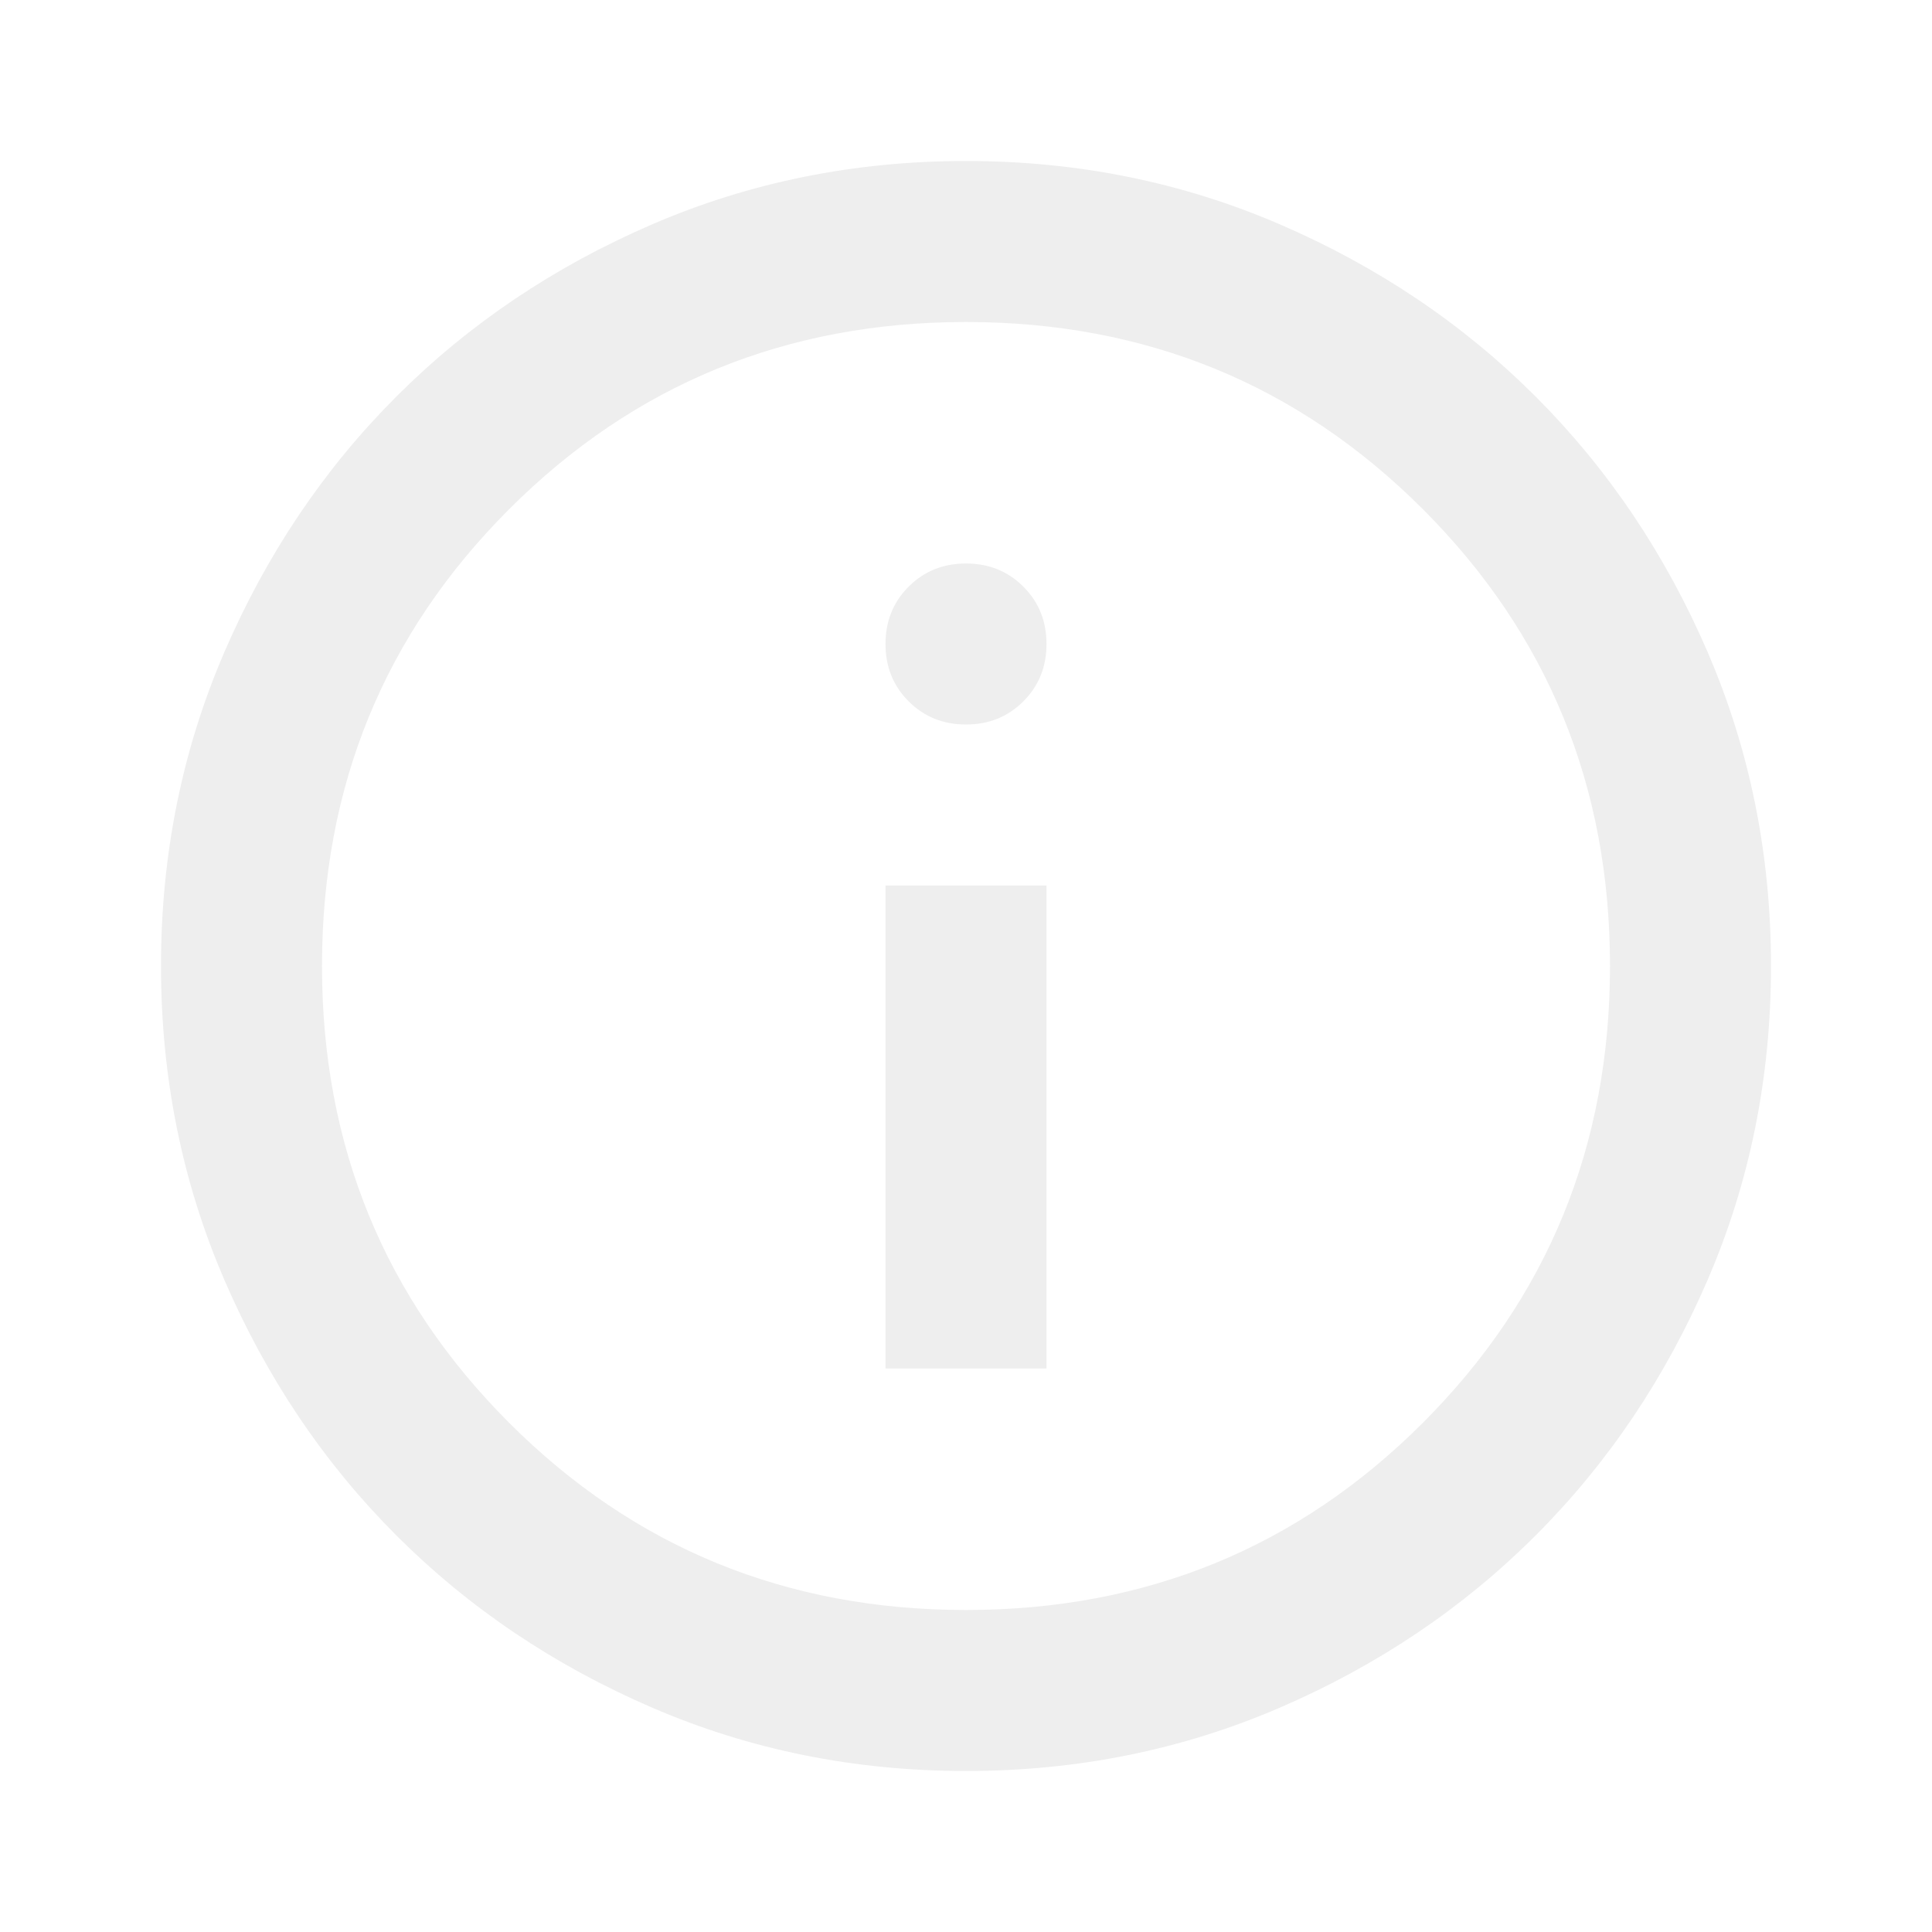
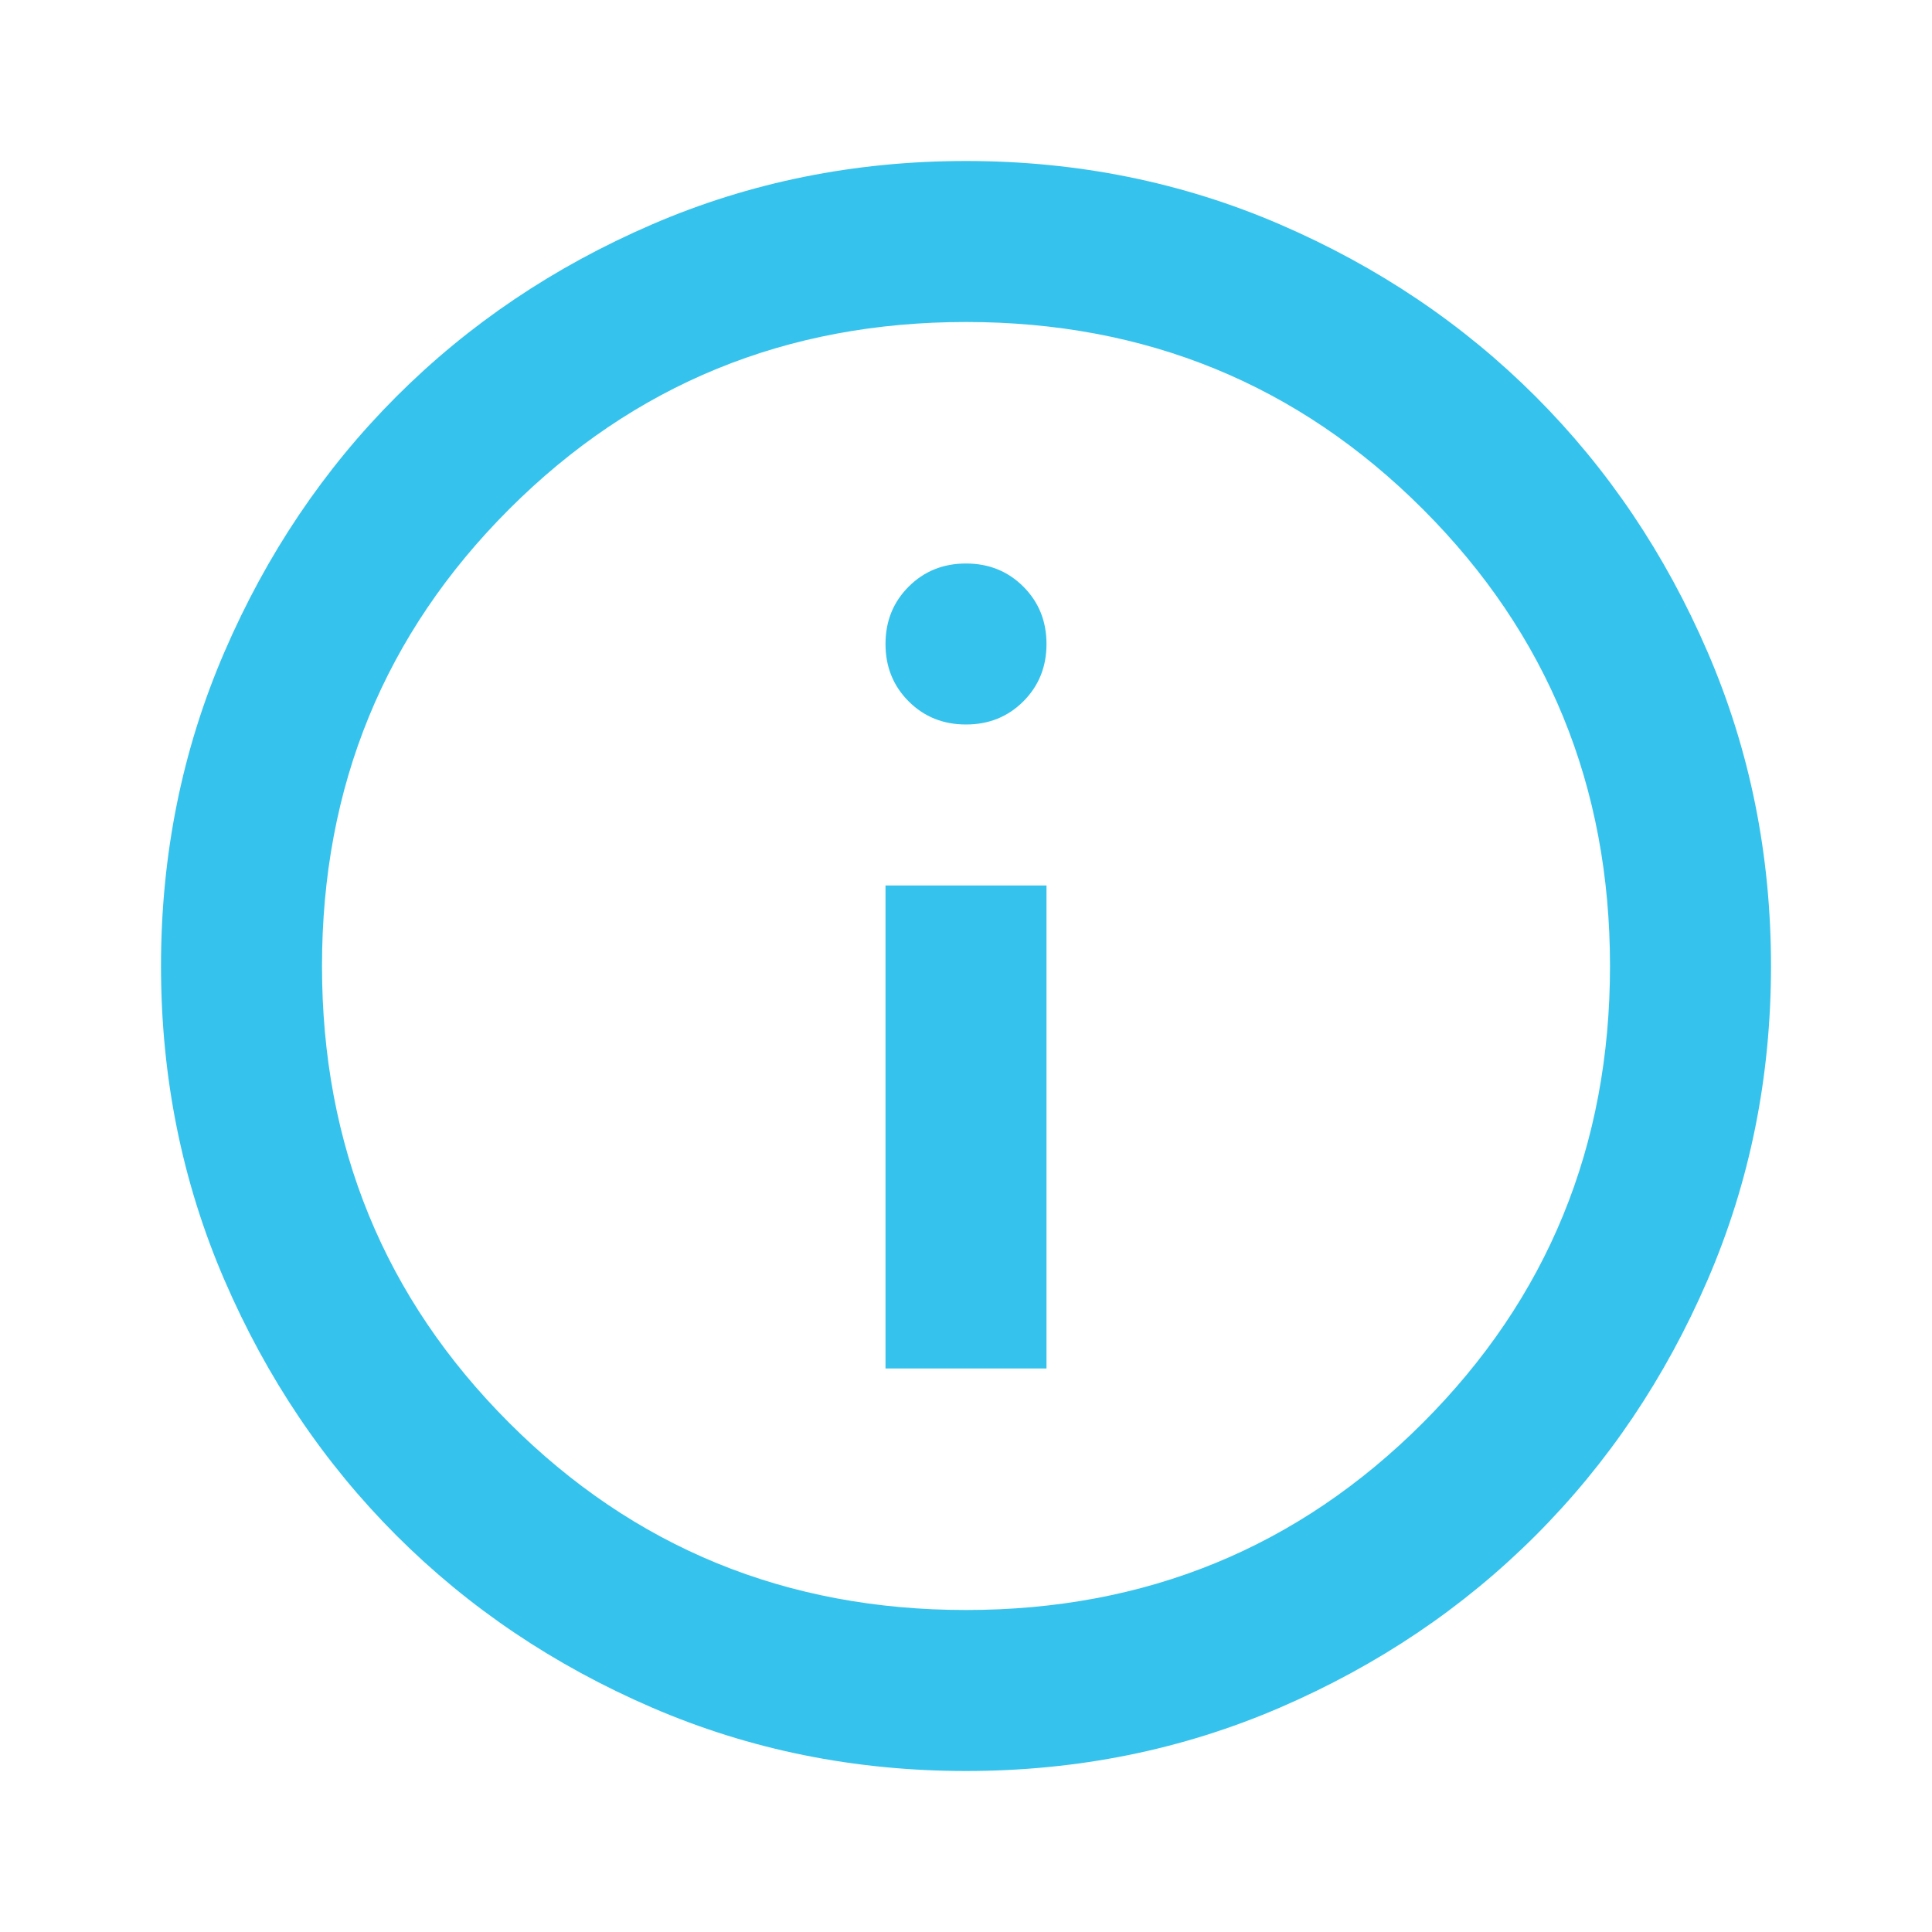
- <svg xmlns="http://www.w3.org/2000/svg" height="24px" viewBox="0 -960 960 960" width="24px" fill="#EEE">
+ <svg xmlns="http://www.w3.org/2000/svg" height="24px" viewBox="0 -960 960 960" width="24px" fill="#35c3ed">
  <path d="M440-280h80v-240h-80v240Zm68.5-331.5Q520-623 520-640t-11.5-28.5Q497-680 480-680t-28.5 11.5Q440-657 440-640t11.5 28.5Q463-600 480-600t28.5-11.5ZM480-80q-83 0-156-31.5T197-197q-54-54-85.5-127T80-480q0-83 31.5-156T197-763q54-54 127-85.5T480-880q83 0 156 31.5T763-763q54 54 85.5 127T880-480q0 83-31.5 156T763-197q-54 54-127 85.5T480-80Zm0-80q134 0 227-93t93-227q0-134-93-227t-227-93q-134 0-227 93t-93 227q0 134 93 227t227 93Zm0-320Z" />
</svg>
